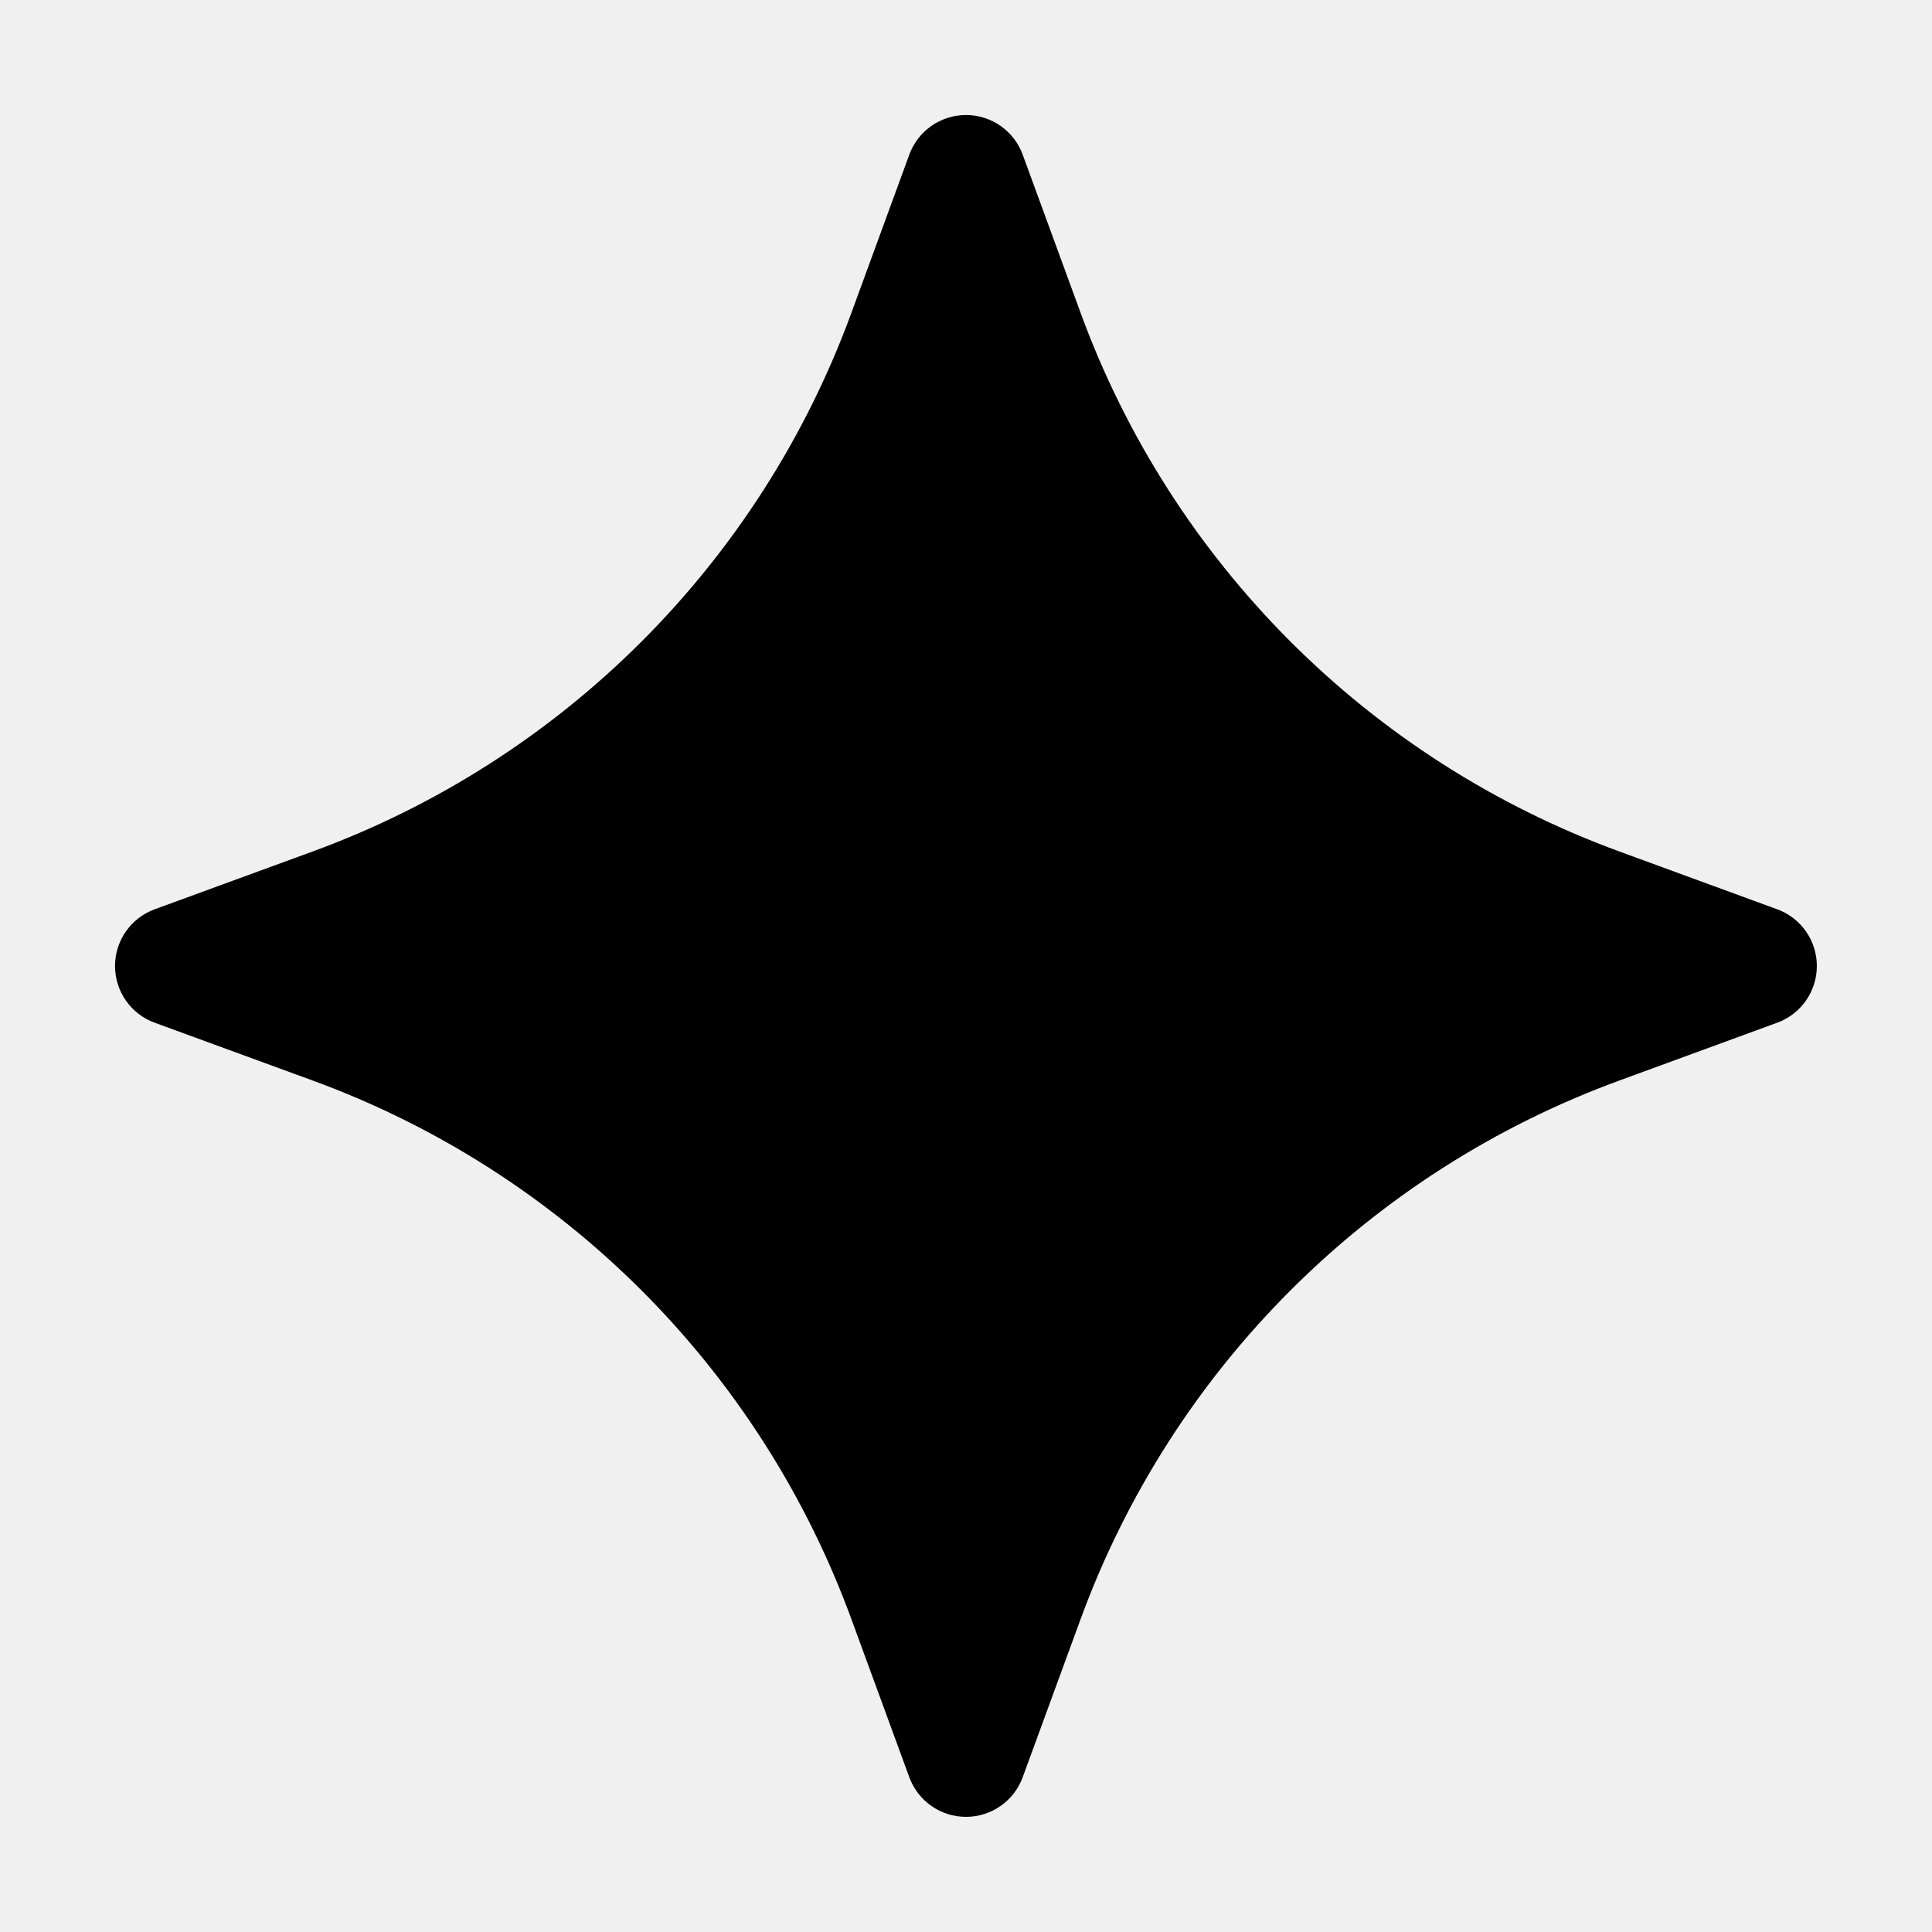
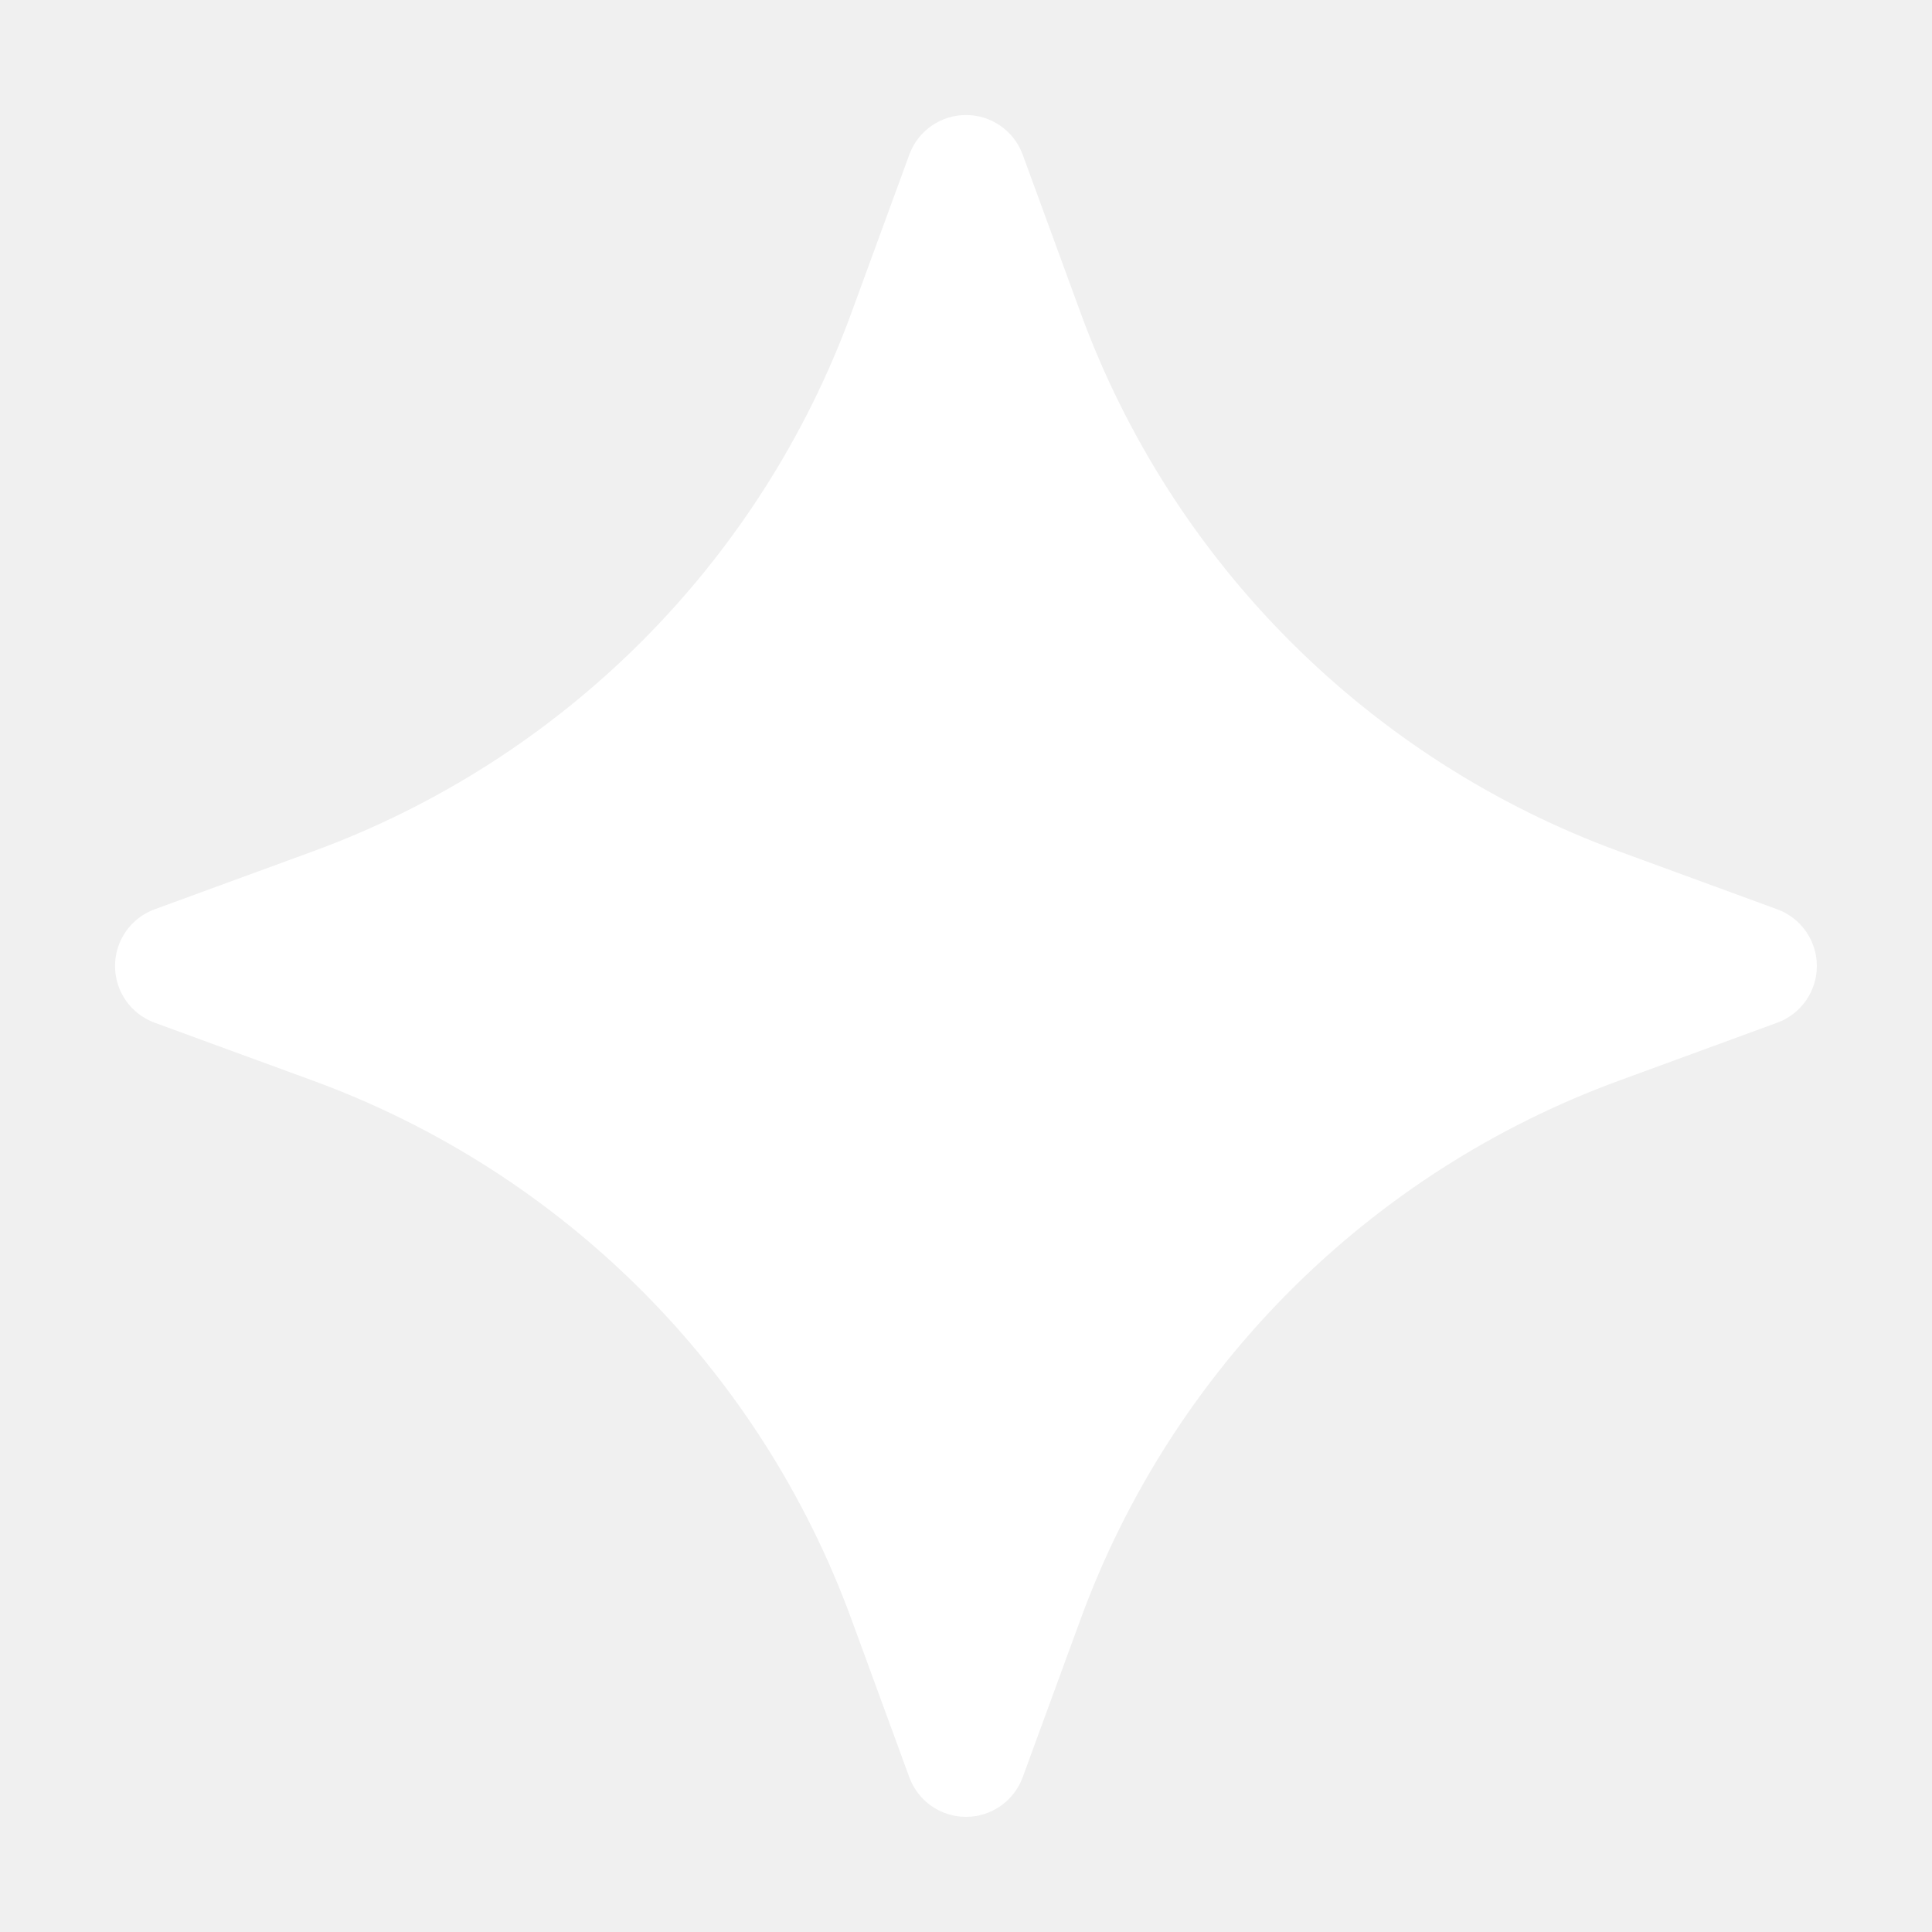
<svg xmlns="http://www.w3.org/2000/svg" viewBox="0 0 16 16" width="16" height="16">
-   <path d="M7.53 1.282a.5.5 0 0 1 .94 0l.478 1.306a7.492 7.492 0 0 0 4.464 4.464l1.305.478a.5.5 0 0 1 0 .94l-1.305.478a7.492 7.492 0 0 0-4.464 4.464l-.478 1.305a.5.5 0 0 1-.94 0l-.478-1.305a7.492 7.492 0 0 0-4.464-4.464L1.282 8.47a.5.5 0 0 1 0-.94l1.306-.478a7.492 7.492 0 0 0 4.464-4.464Z" />
+   <path fill="white" d="M7.53 1.282a.5.5 0 0 1 .94 0l.478 1.306a7.492 7.492 0 0 0 4.464 4.464l1.305.478a.5.5 0 0 1 0 .94l-1.305.478a7.492 7.492 0 0 0-4.464 4.464l-.478 1.305a.5.5 0 0 1-.94 0l-.478-1.305a7.492 7.492 0 0 0-4.464-4.464L1.282 8.47a.5.5 0 0 1 0-.94l1.306-.478a7.492 7.492 0 0 0 4.464-4.464Z" />
</svg>
